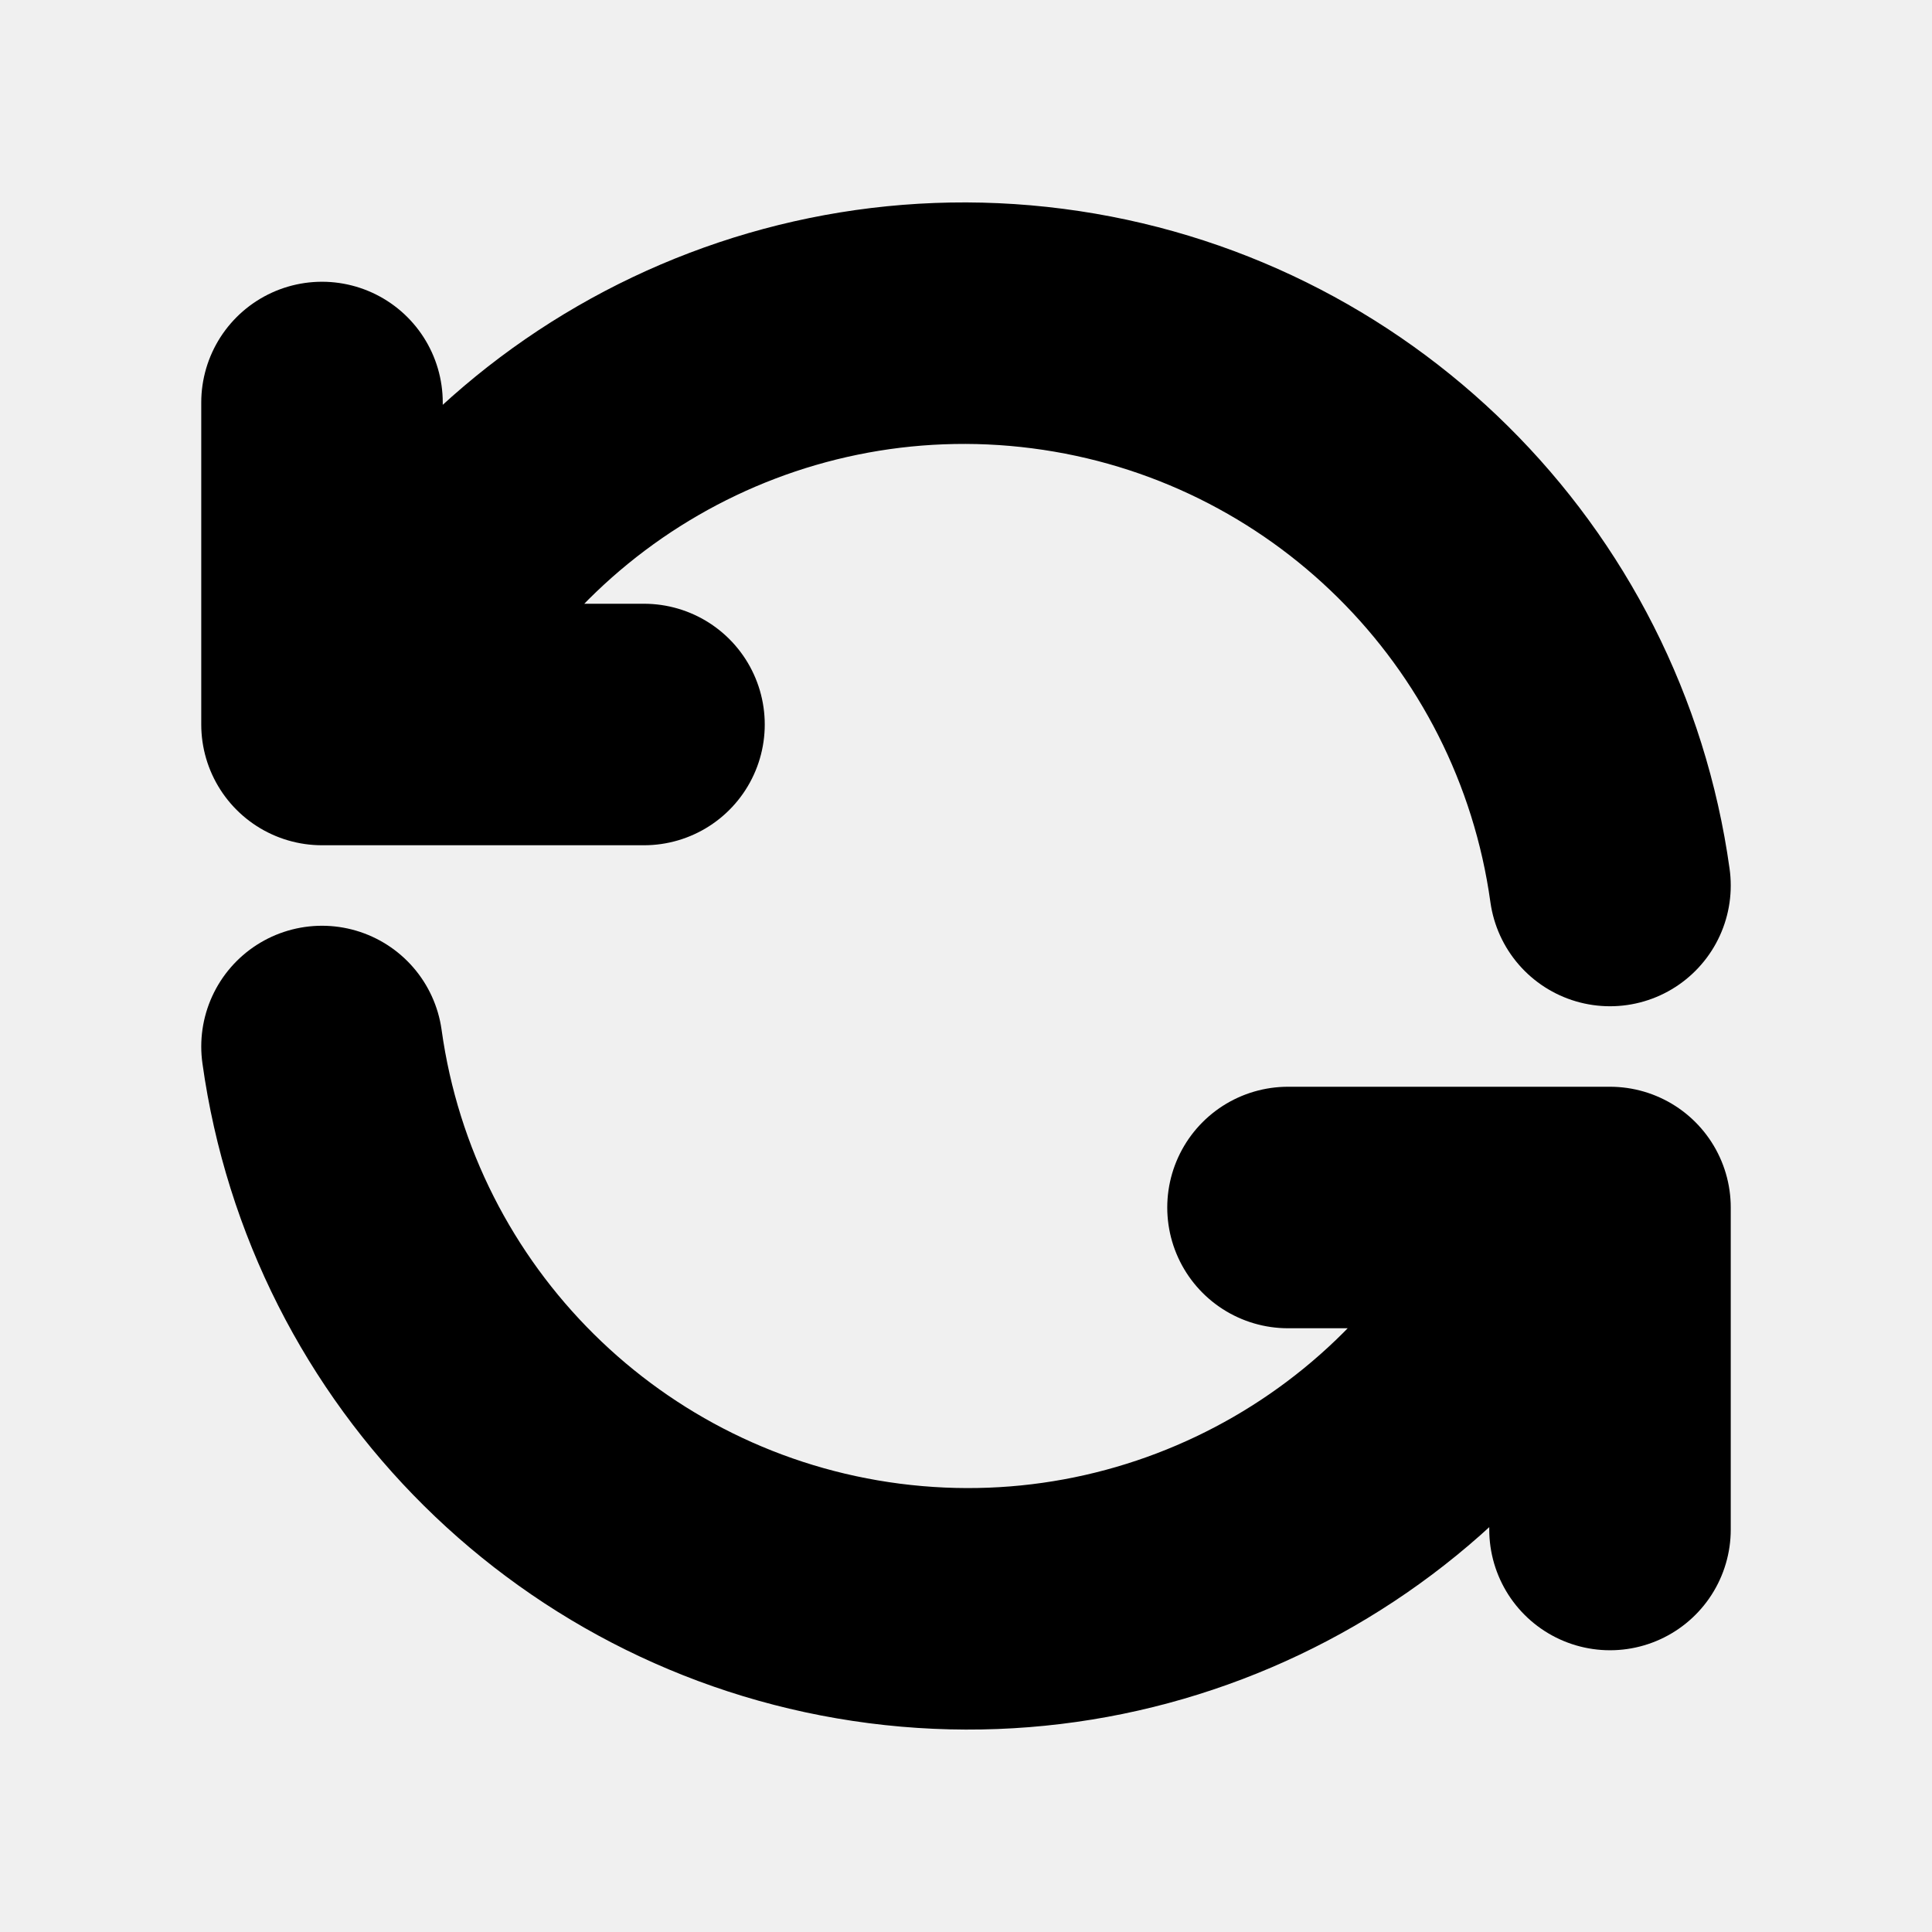
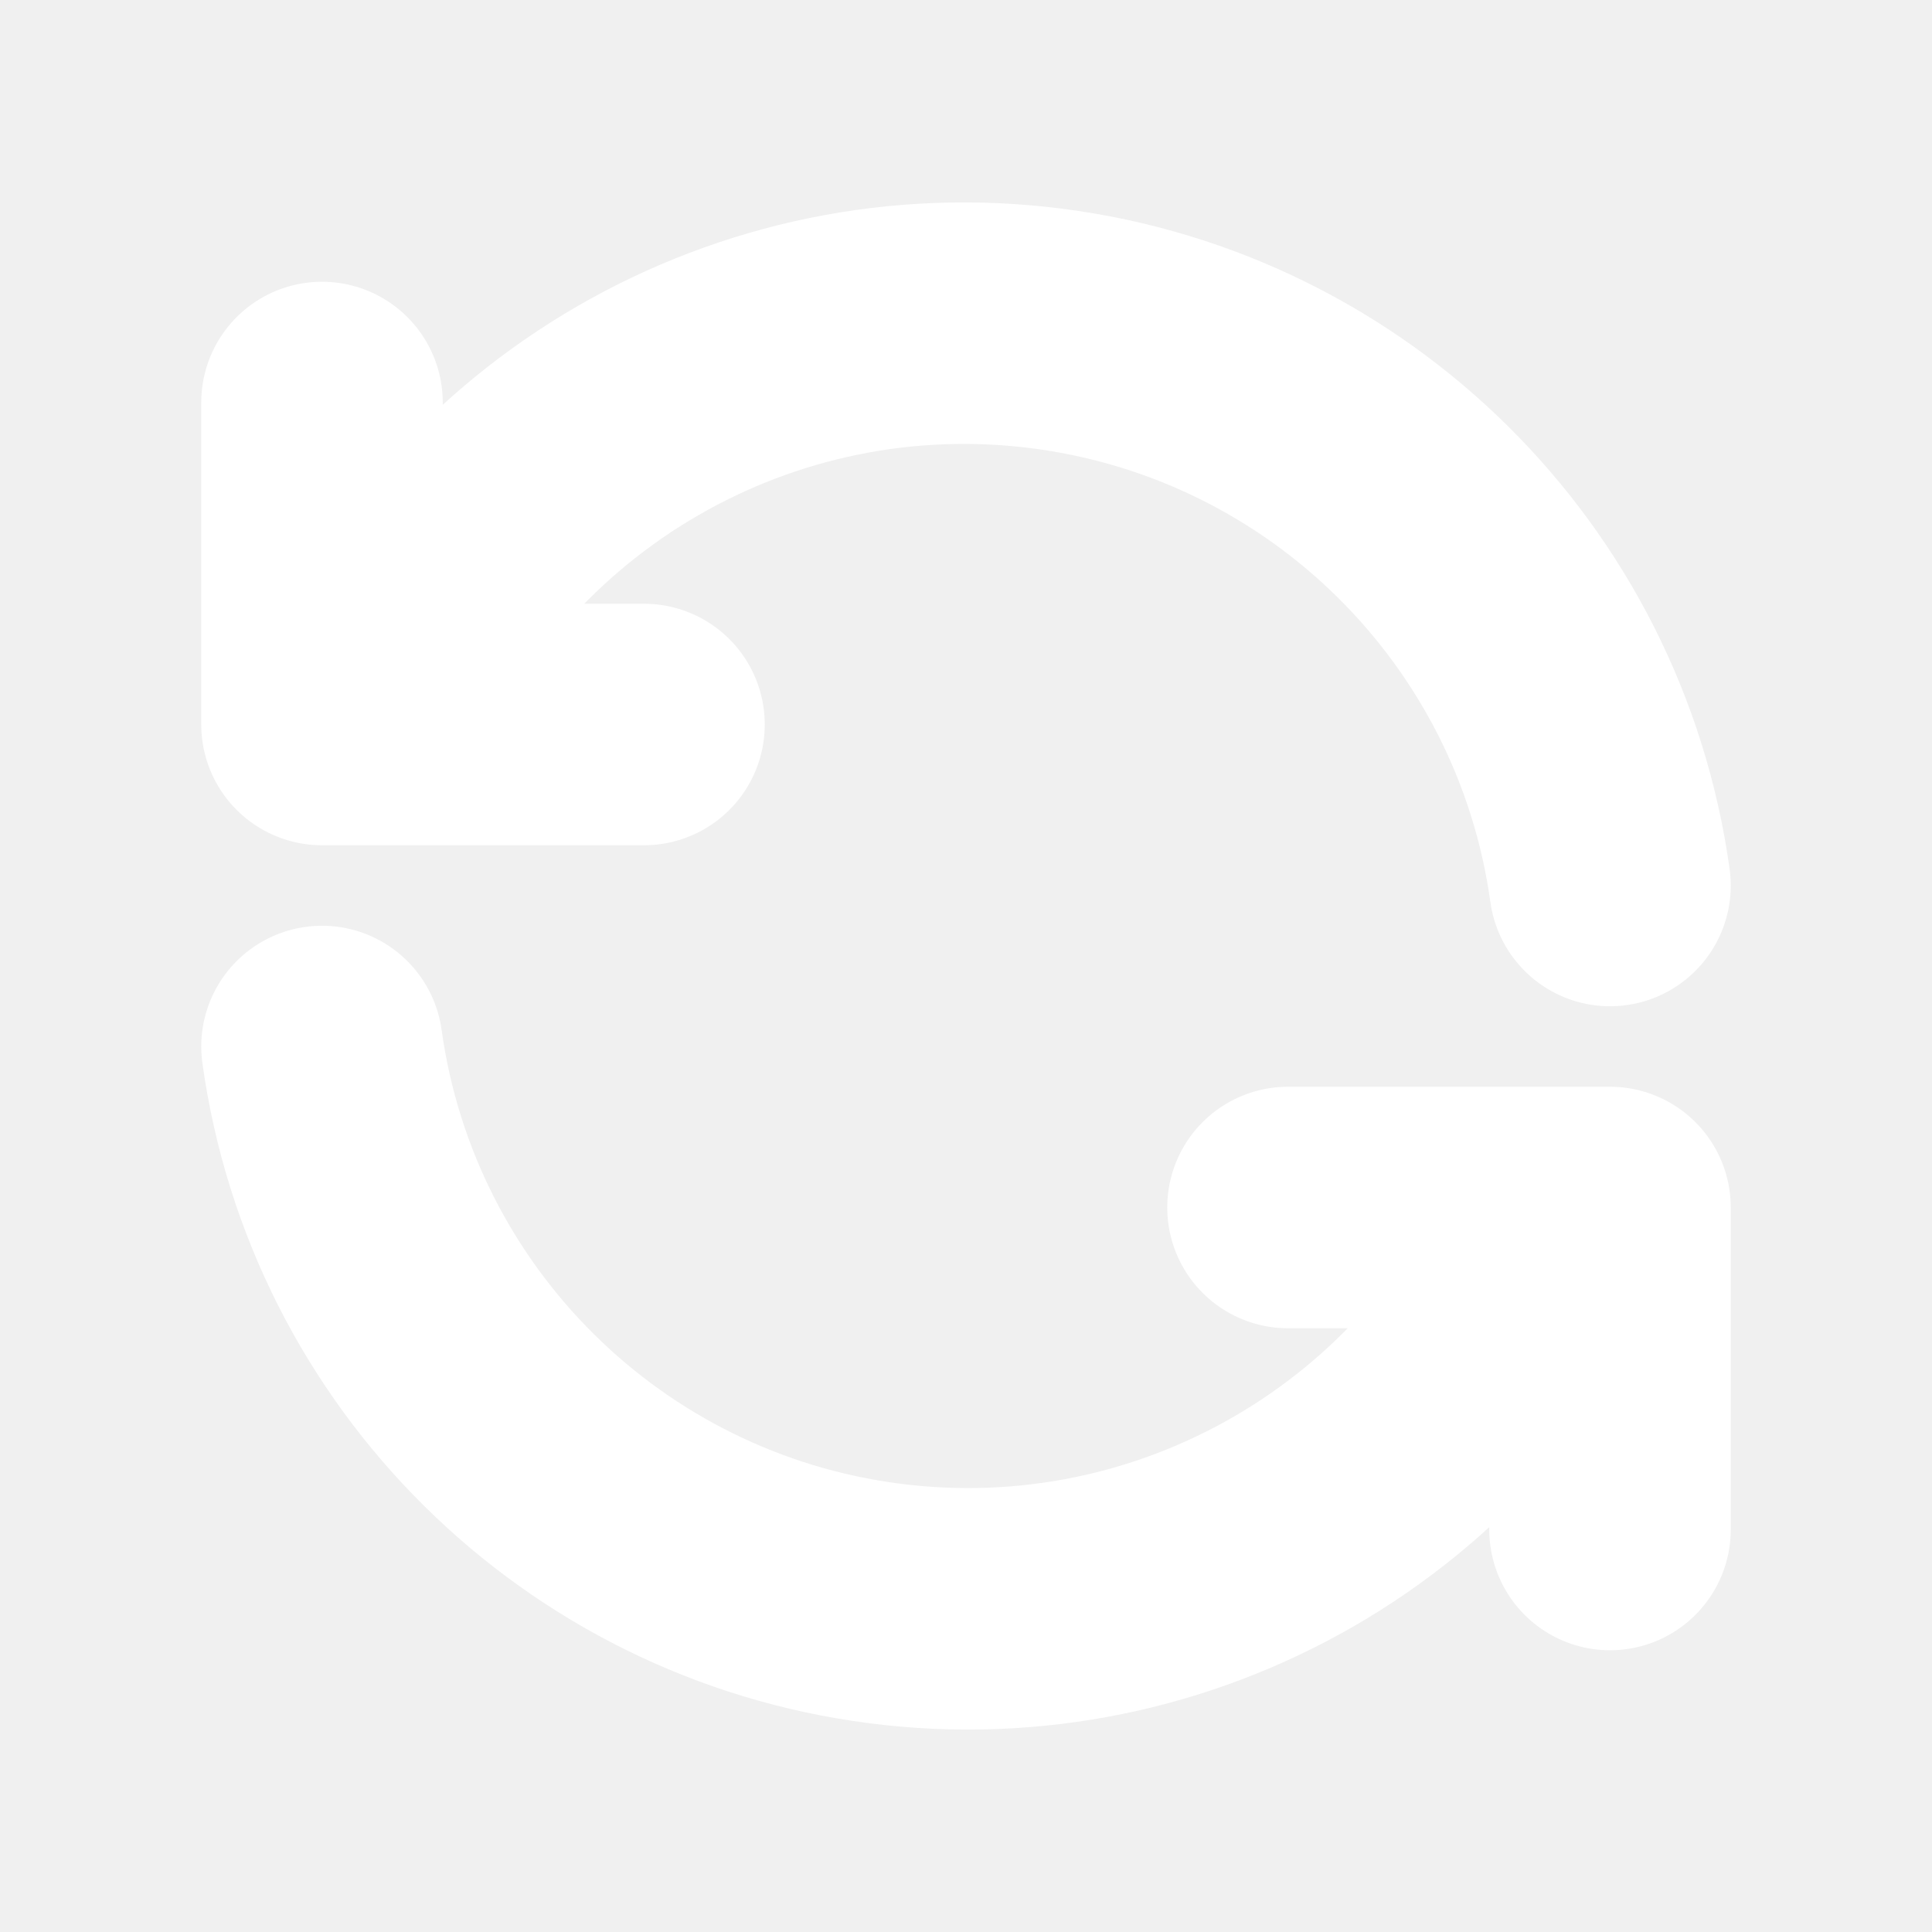
<svg xmlns="http://www.w3.org/2000/svg" viewBox="0 0 24 24" role="img" aria-label="refresh">
-   <g fill="none" stroke="currentColor" stroke-width="3" stroke-linecap="round" stroke-linejoin="round">
+   <g fill="none" stroke="#ffffff" stroke-width="3" stroke-linecap="round" stroke-linejoin="round">
    <path d="M20 11a8.1 8.1 0 0 0 -15.5 -2m-.5 -4v4h4" />
    <path d="M4 13a8.1 8.1 0 0 0 15.5 2m.5 4v-4h-4" />
  </g>
</svg>
